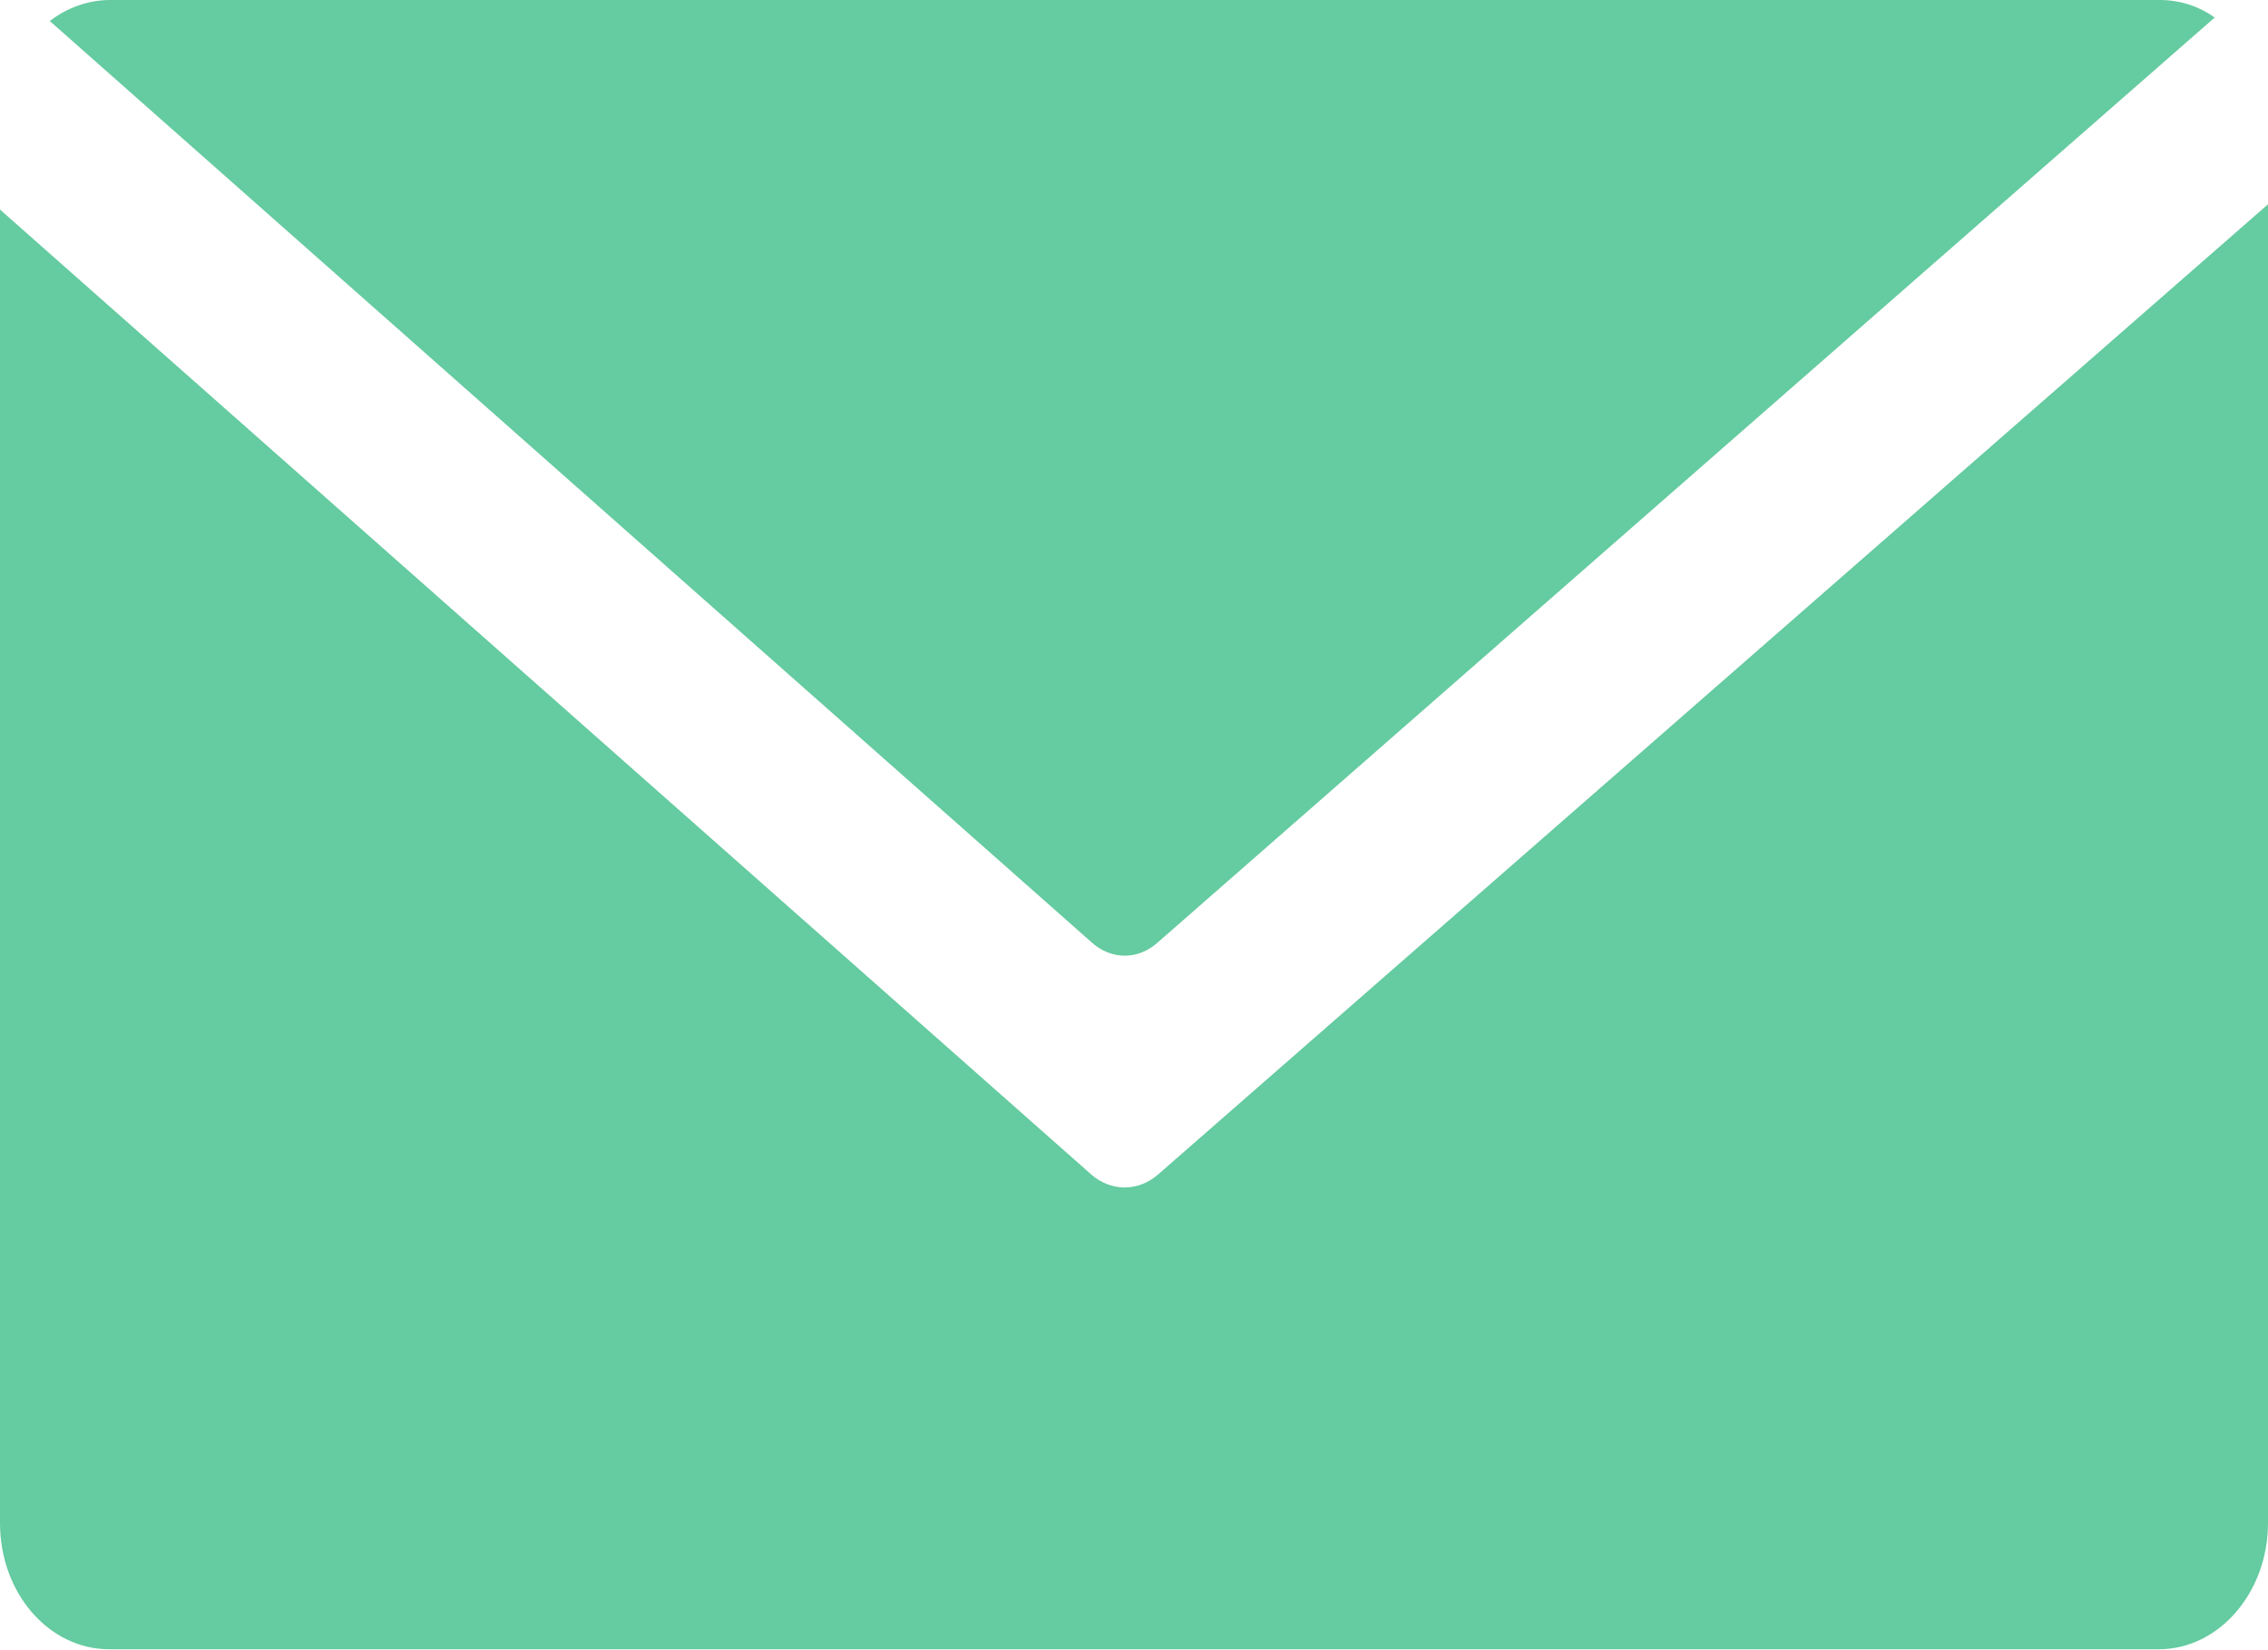
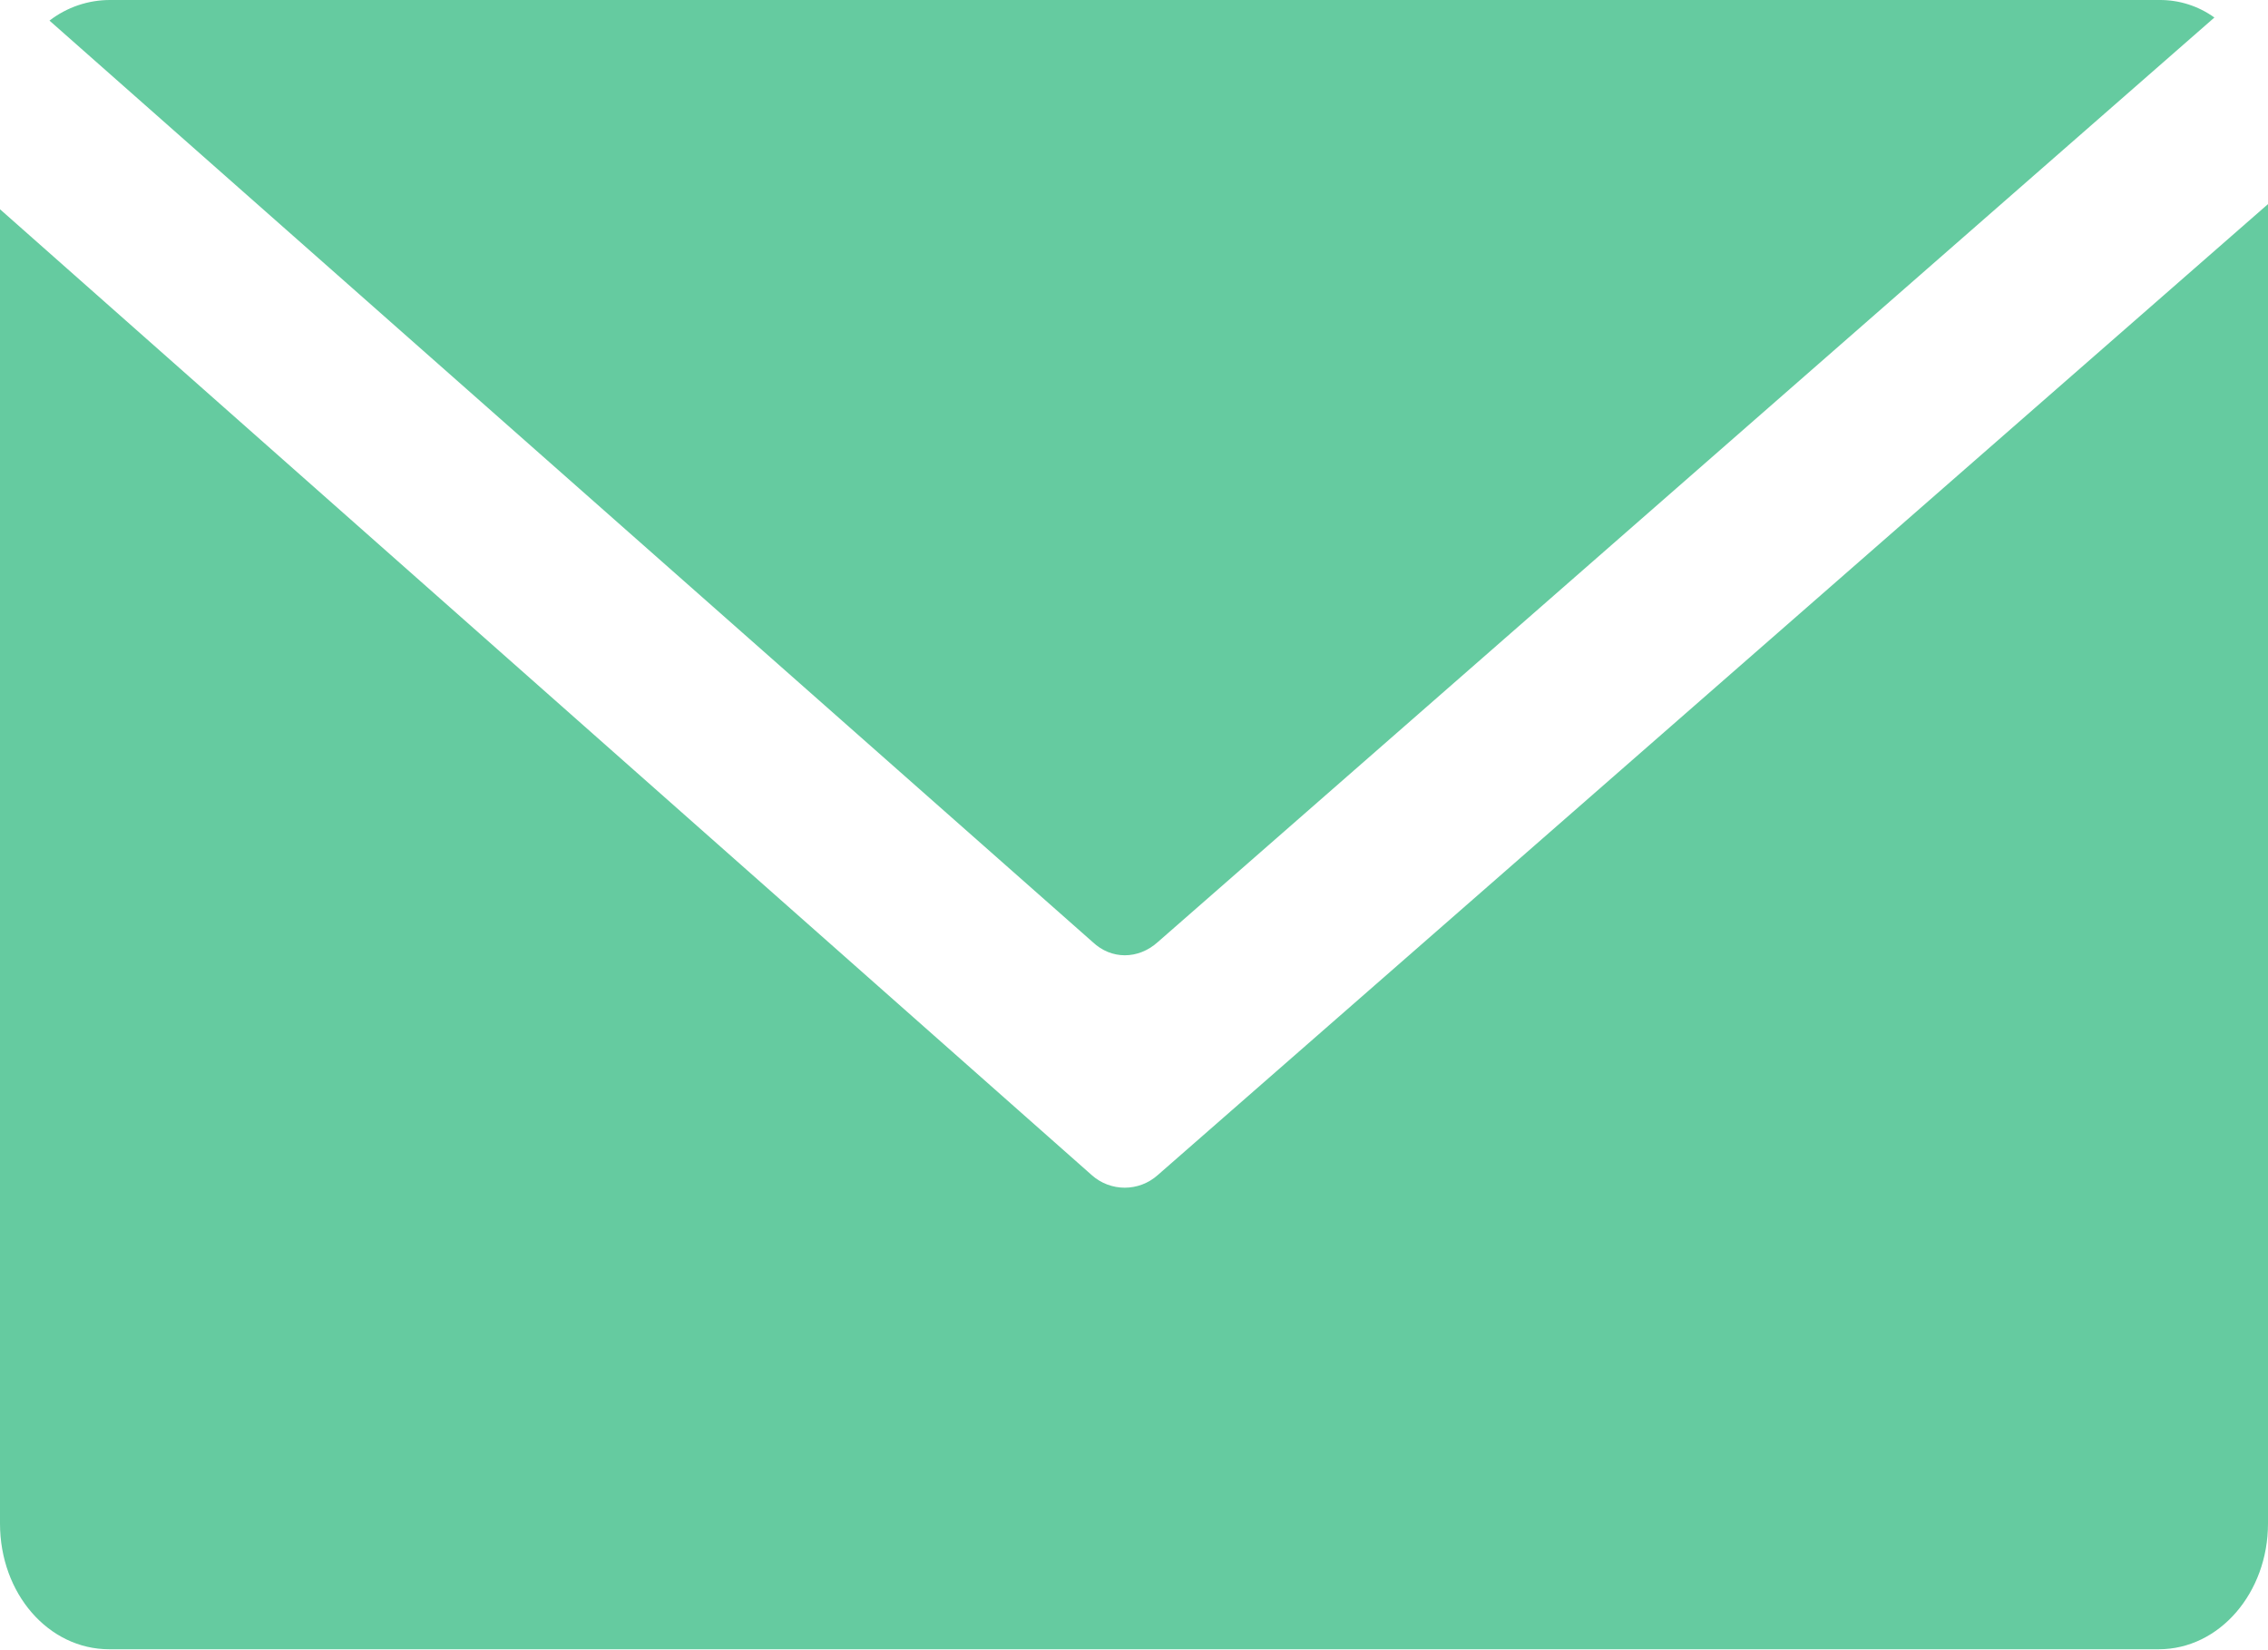
- <svg xmlns="http://www.w3.org/2000/svg" width="22" height="16" viewBox="0 0 22 16" fill="none">
-   <path d="M10.591 9.144C10.781 9.314 11.039 9.314 11.229 9.144L21.483 0.17C21.328 0.06 21.147 0 20.949 0H1.069C0.853 0 0.647 0.077 0.483 0.204L10.591 9.144Z" fill="#65CBA0" />
-   <path d="M11.228 11.399C11.039 11.56 10.78 11.56 10.591 11.399L0 2.033V14.775C0 15.456 0.474 16 1.06 16H20.94C21.526 16 22 15.447 22 14.775V1.982L11.228 11.399Z" fill="#65CBA0" />
+ <svg xmlns="http://www.w3.org/2000/svg" width="22" height="16" fill="none">
+   <path d="M10.6 9.14c.18.17.44.17.63 0L21.48.17a.9.9 0 00-.53-.17H1.07a.96.96 0 00-.59.2L10.6 9.14z" fill="#65CBA0" />
+   <path d="M11.23 11.4a.48.48 0 01-.64 0L0 2.03v12.75C0 15.46.47 16 1.06 16h19.88c.59 0 1.06-.55 1.06-1.22V1.98L11.23 11.4z" fill="#65CBA0" />
</svg>
